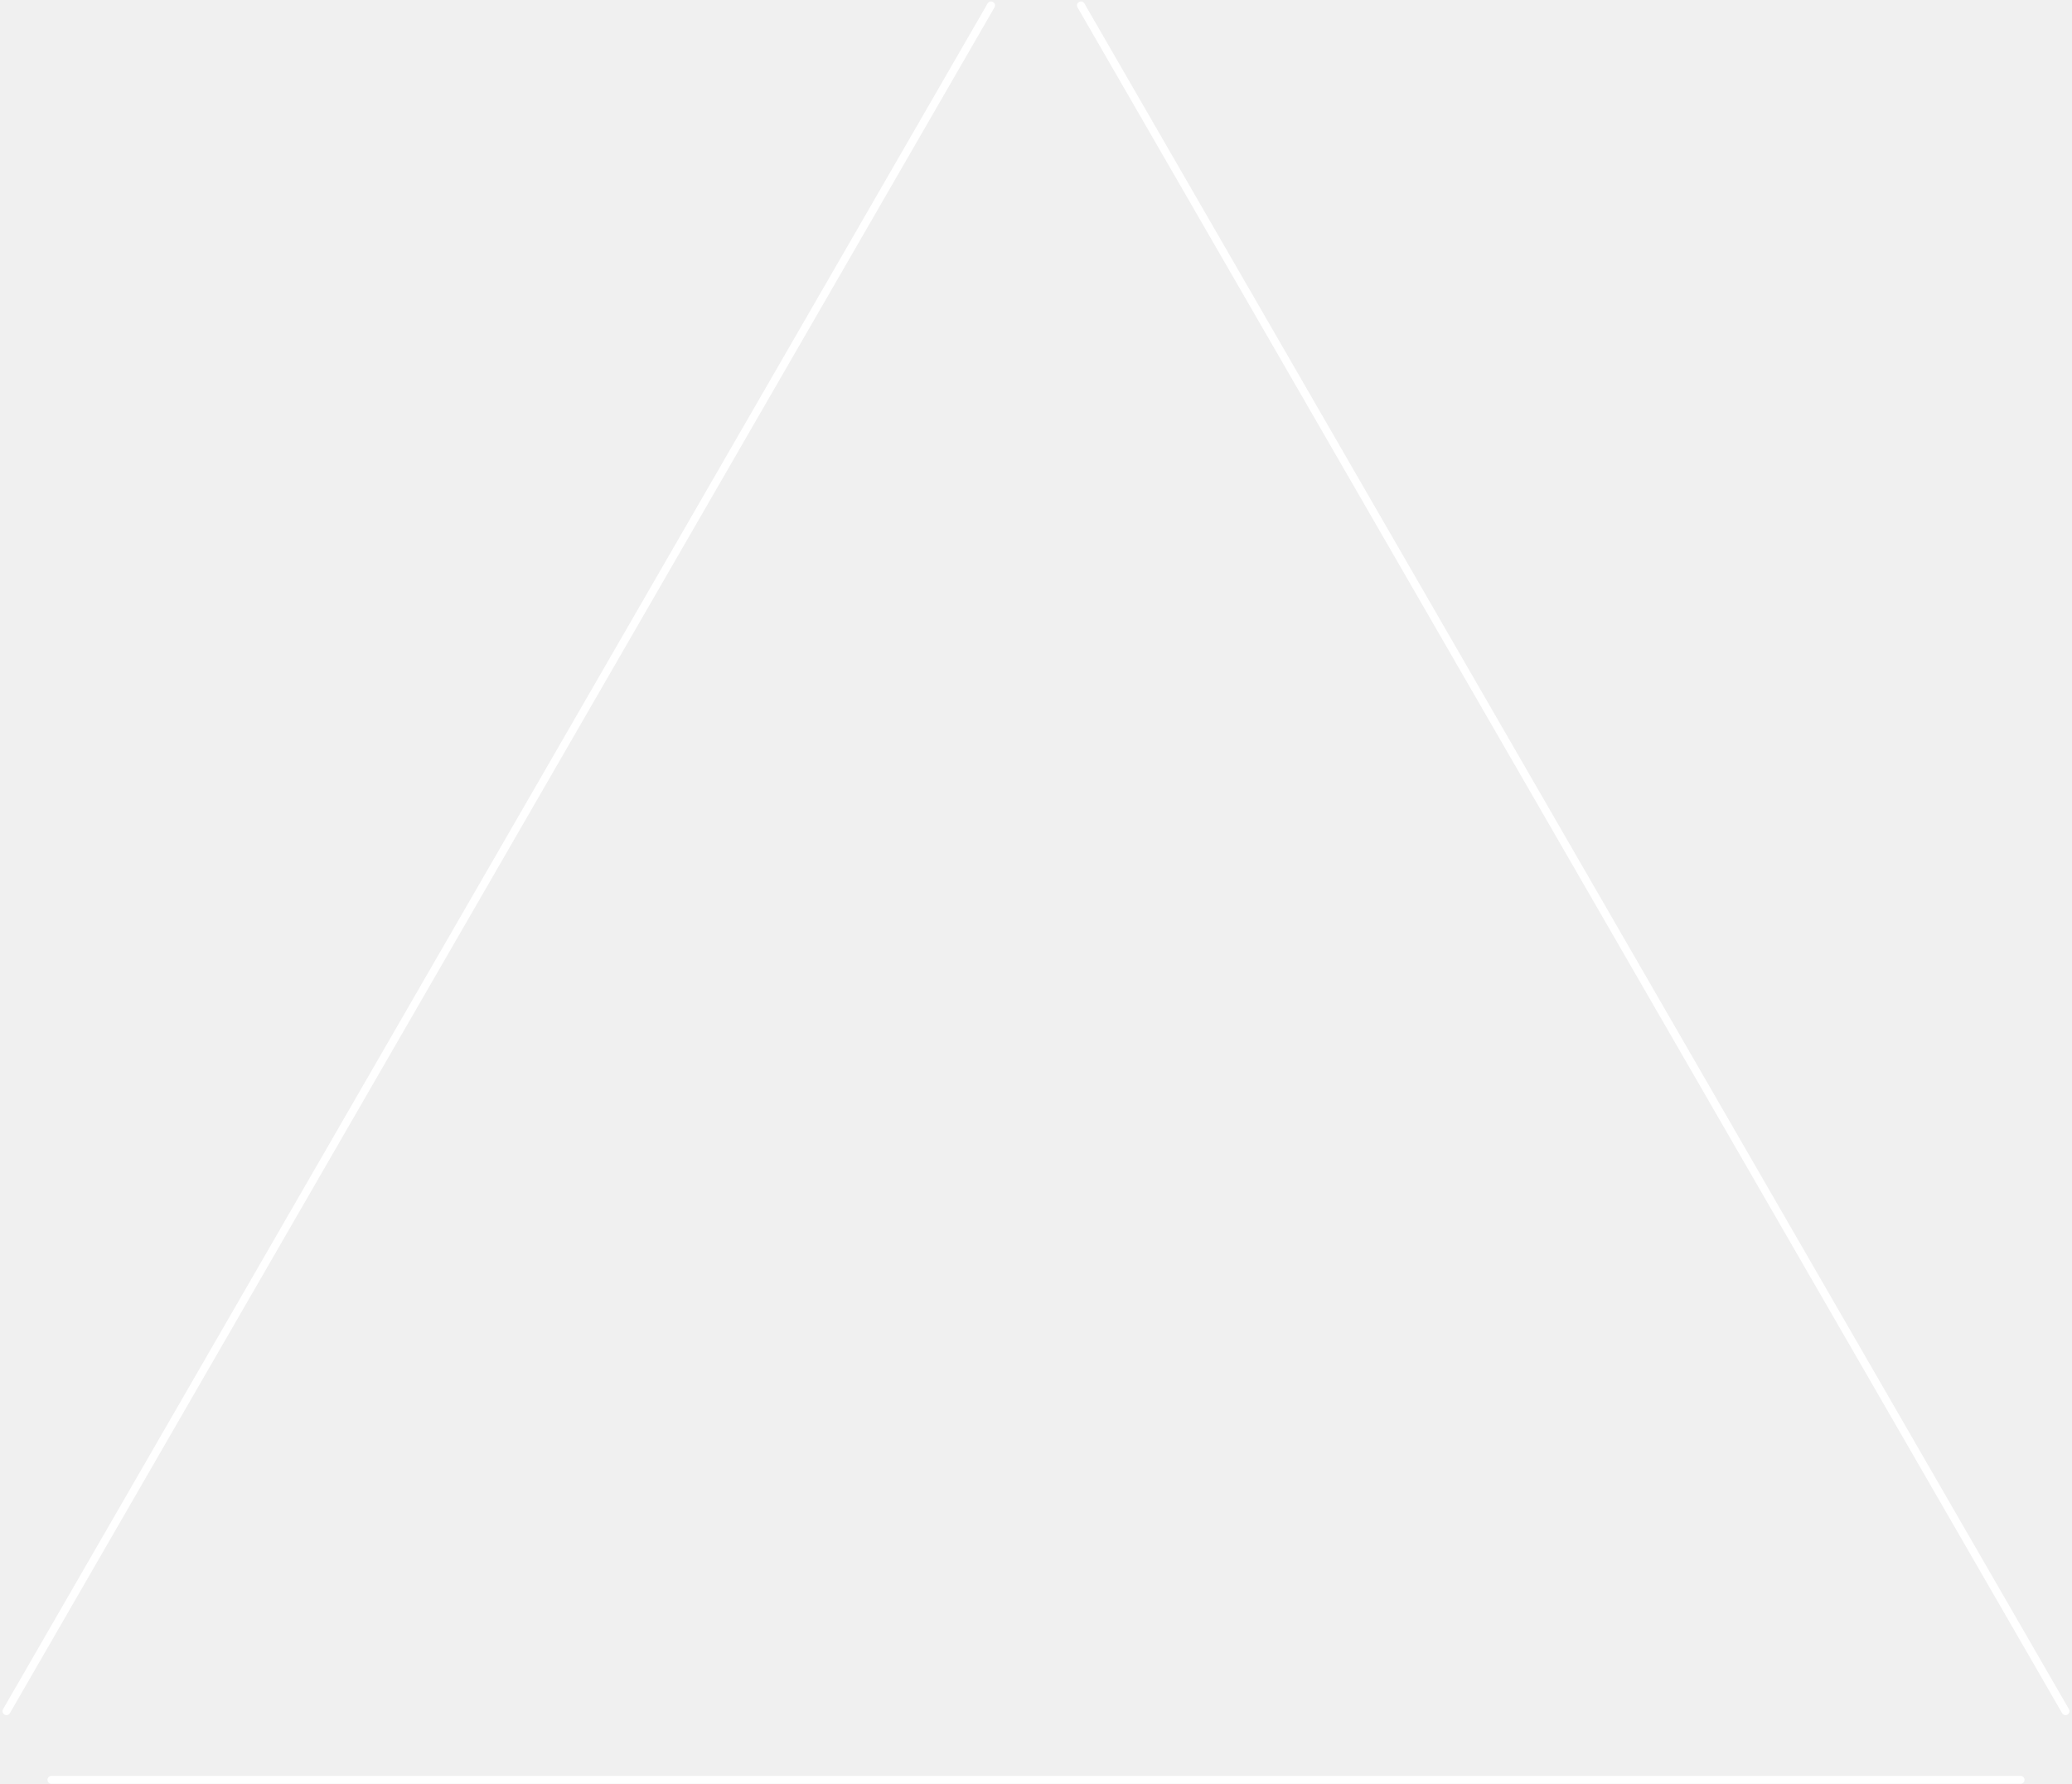
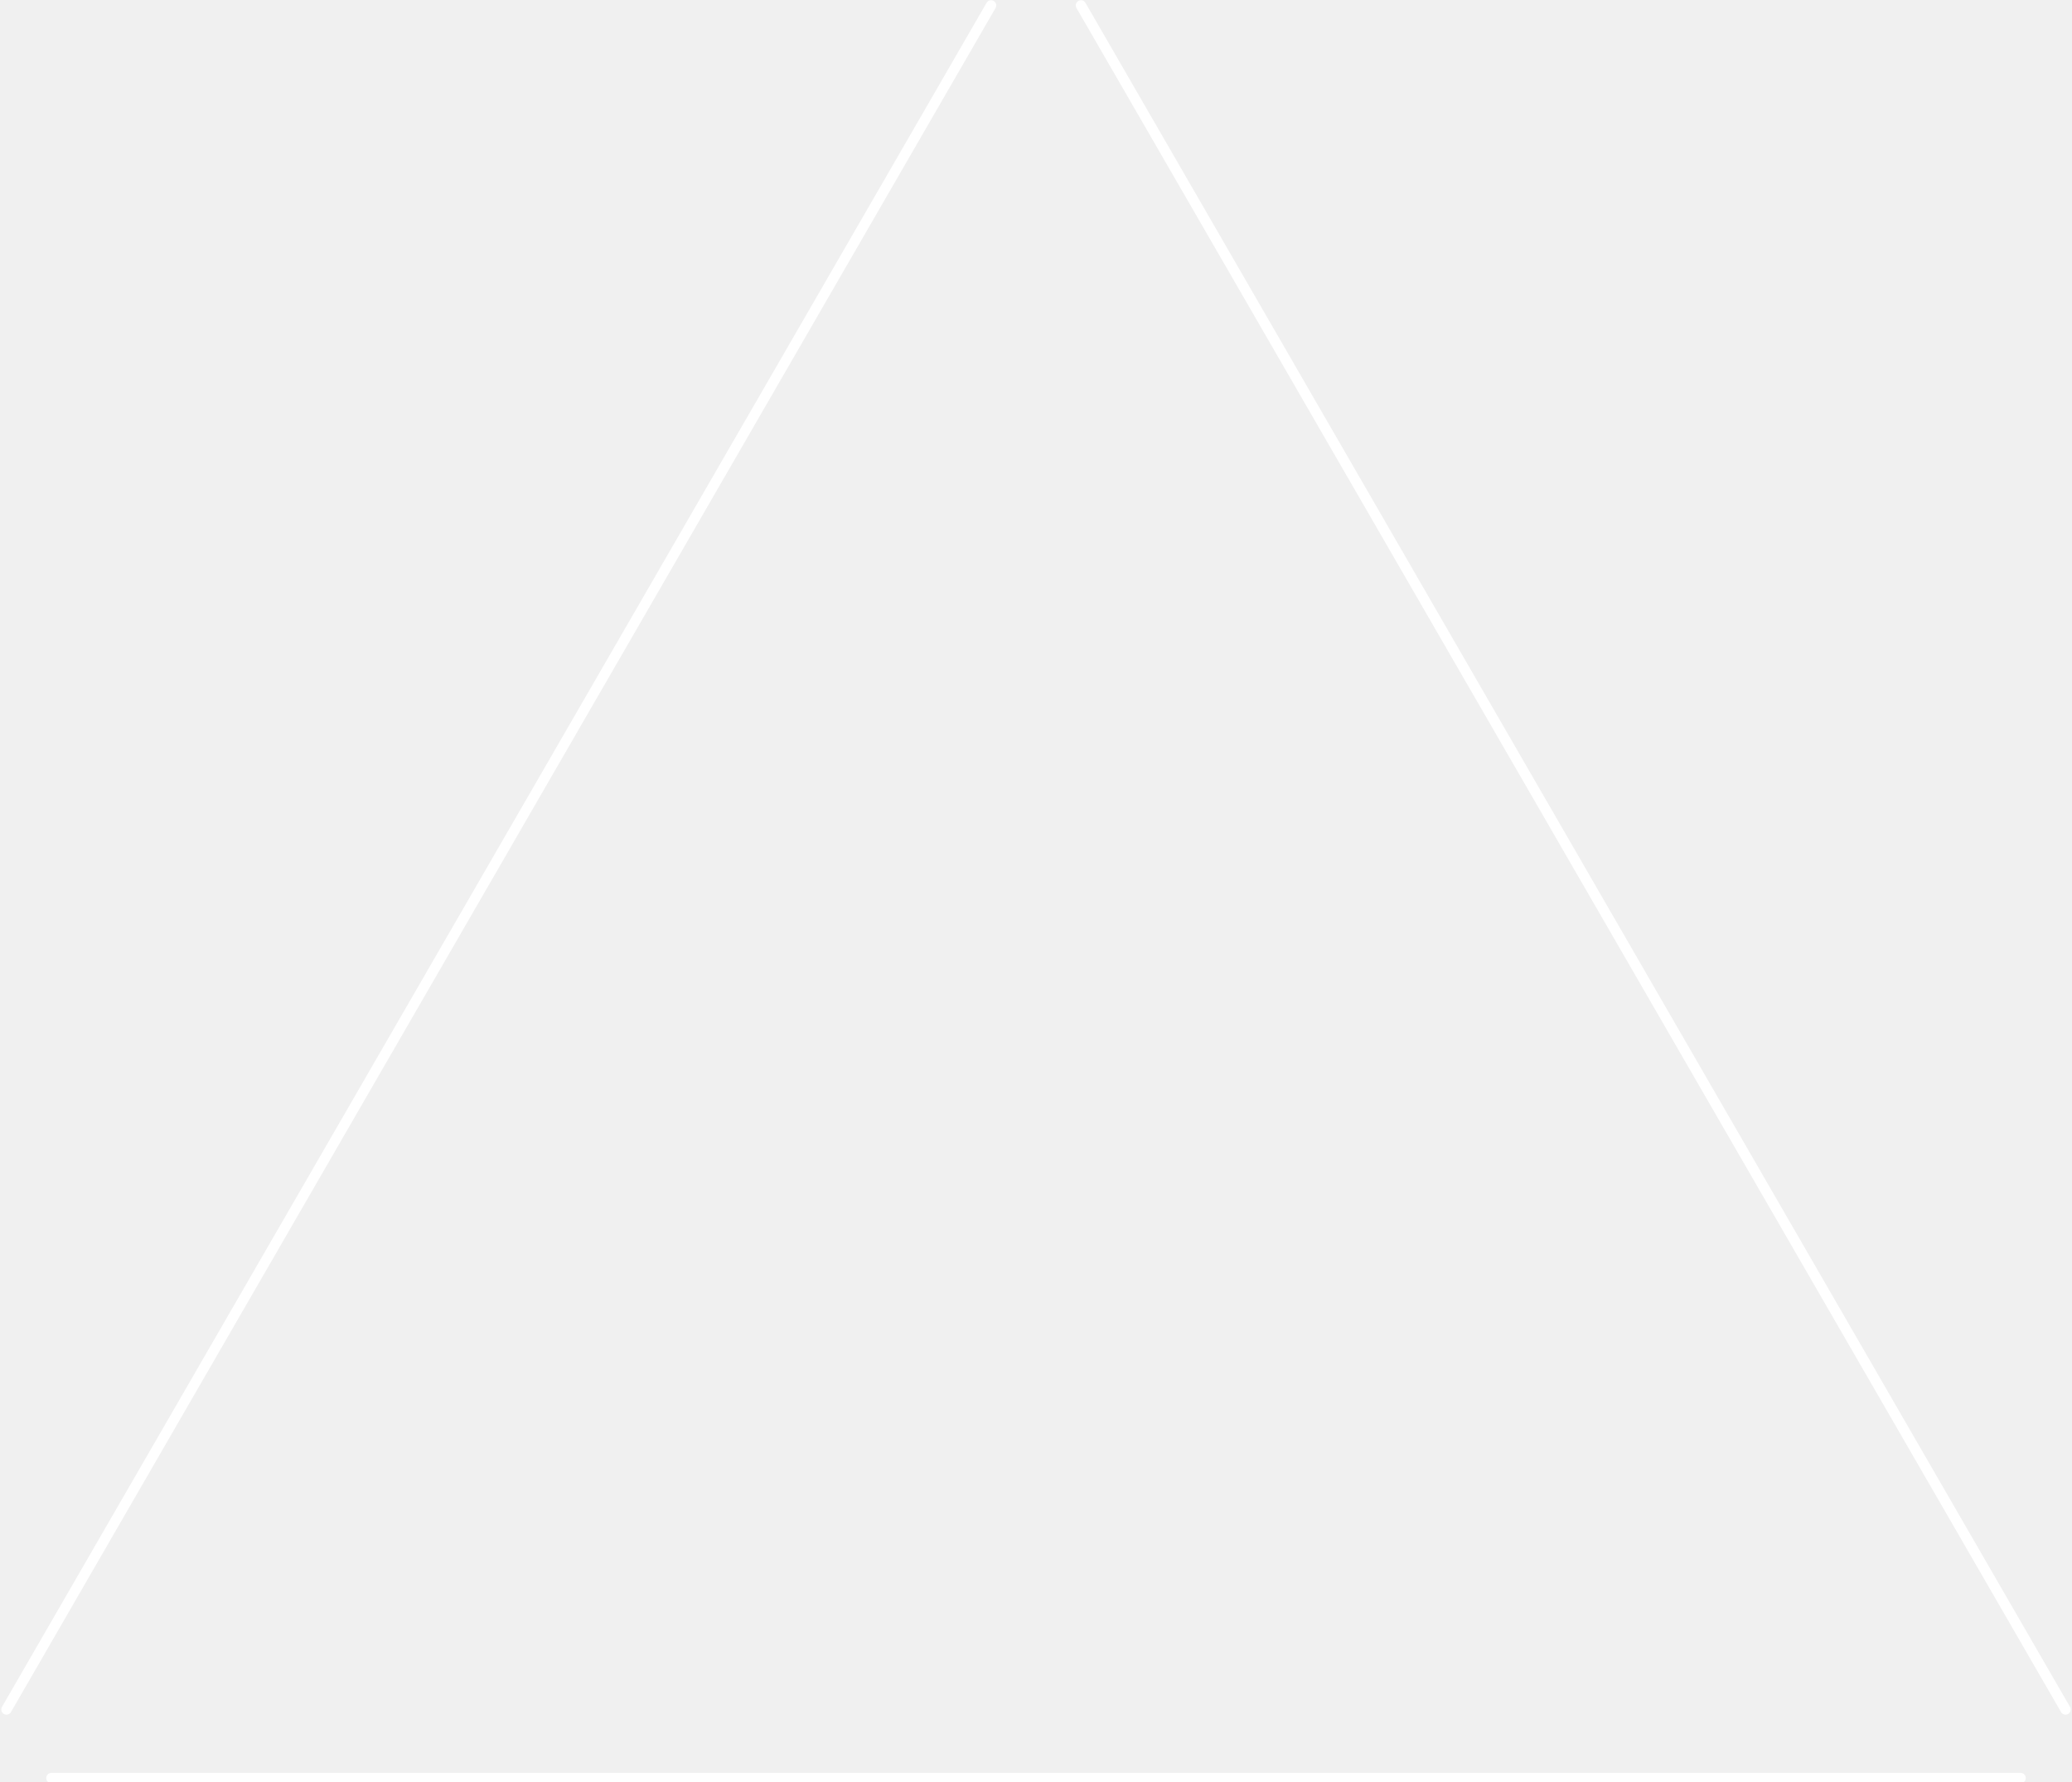
- <svg xmlns="http://www.w3.org/2000/svg" fill="none" viewBox="0 0 524 451">
-   <line x1="13" x2="511" y1="450" y2="450" stroke="#fff" stroke-linecap="round" stroke-width="2" />
-   <line x1="273.366" x2="522.366" y1="1.366" y2="432.647" stroke="#fff" stroke-linecap="round" stroke-width="2" />
-   <line x1="1.634" x2="250.634" y1="432.647" y2="1.366" stroke="#fff" stroke-linecap="round" stroke-width="2" />
+ <svg xmlns="http://www.w3.org/2000/svg" width="600" height="516" viewBox="0 0 600 516" fill="none">
+   <g clip-path="url(#clip0_43_54)">
+     <path d="M14.886 514.856H585.114" stroke="white" stroke-width="3" stroke-linecap="round" />
+     <path d="M313.014 1.563L598.129 495.002" stroke="white" stroke-width="3" stroke-linecap="round" />
+     <path d="M1.871 495.002L286.986 1.563" stroke="white" stroke-width="3" stroke-linecap="round" />
+   </g>
+   <defs>
+     <clipPath id="clip0_43_54">
+       <rect width="600" height="516" fill="white" />
+     </clipPath>
+   </defs>
</svg>
